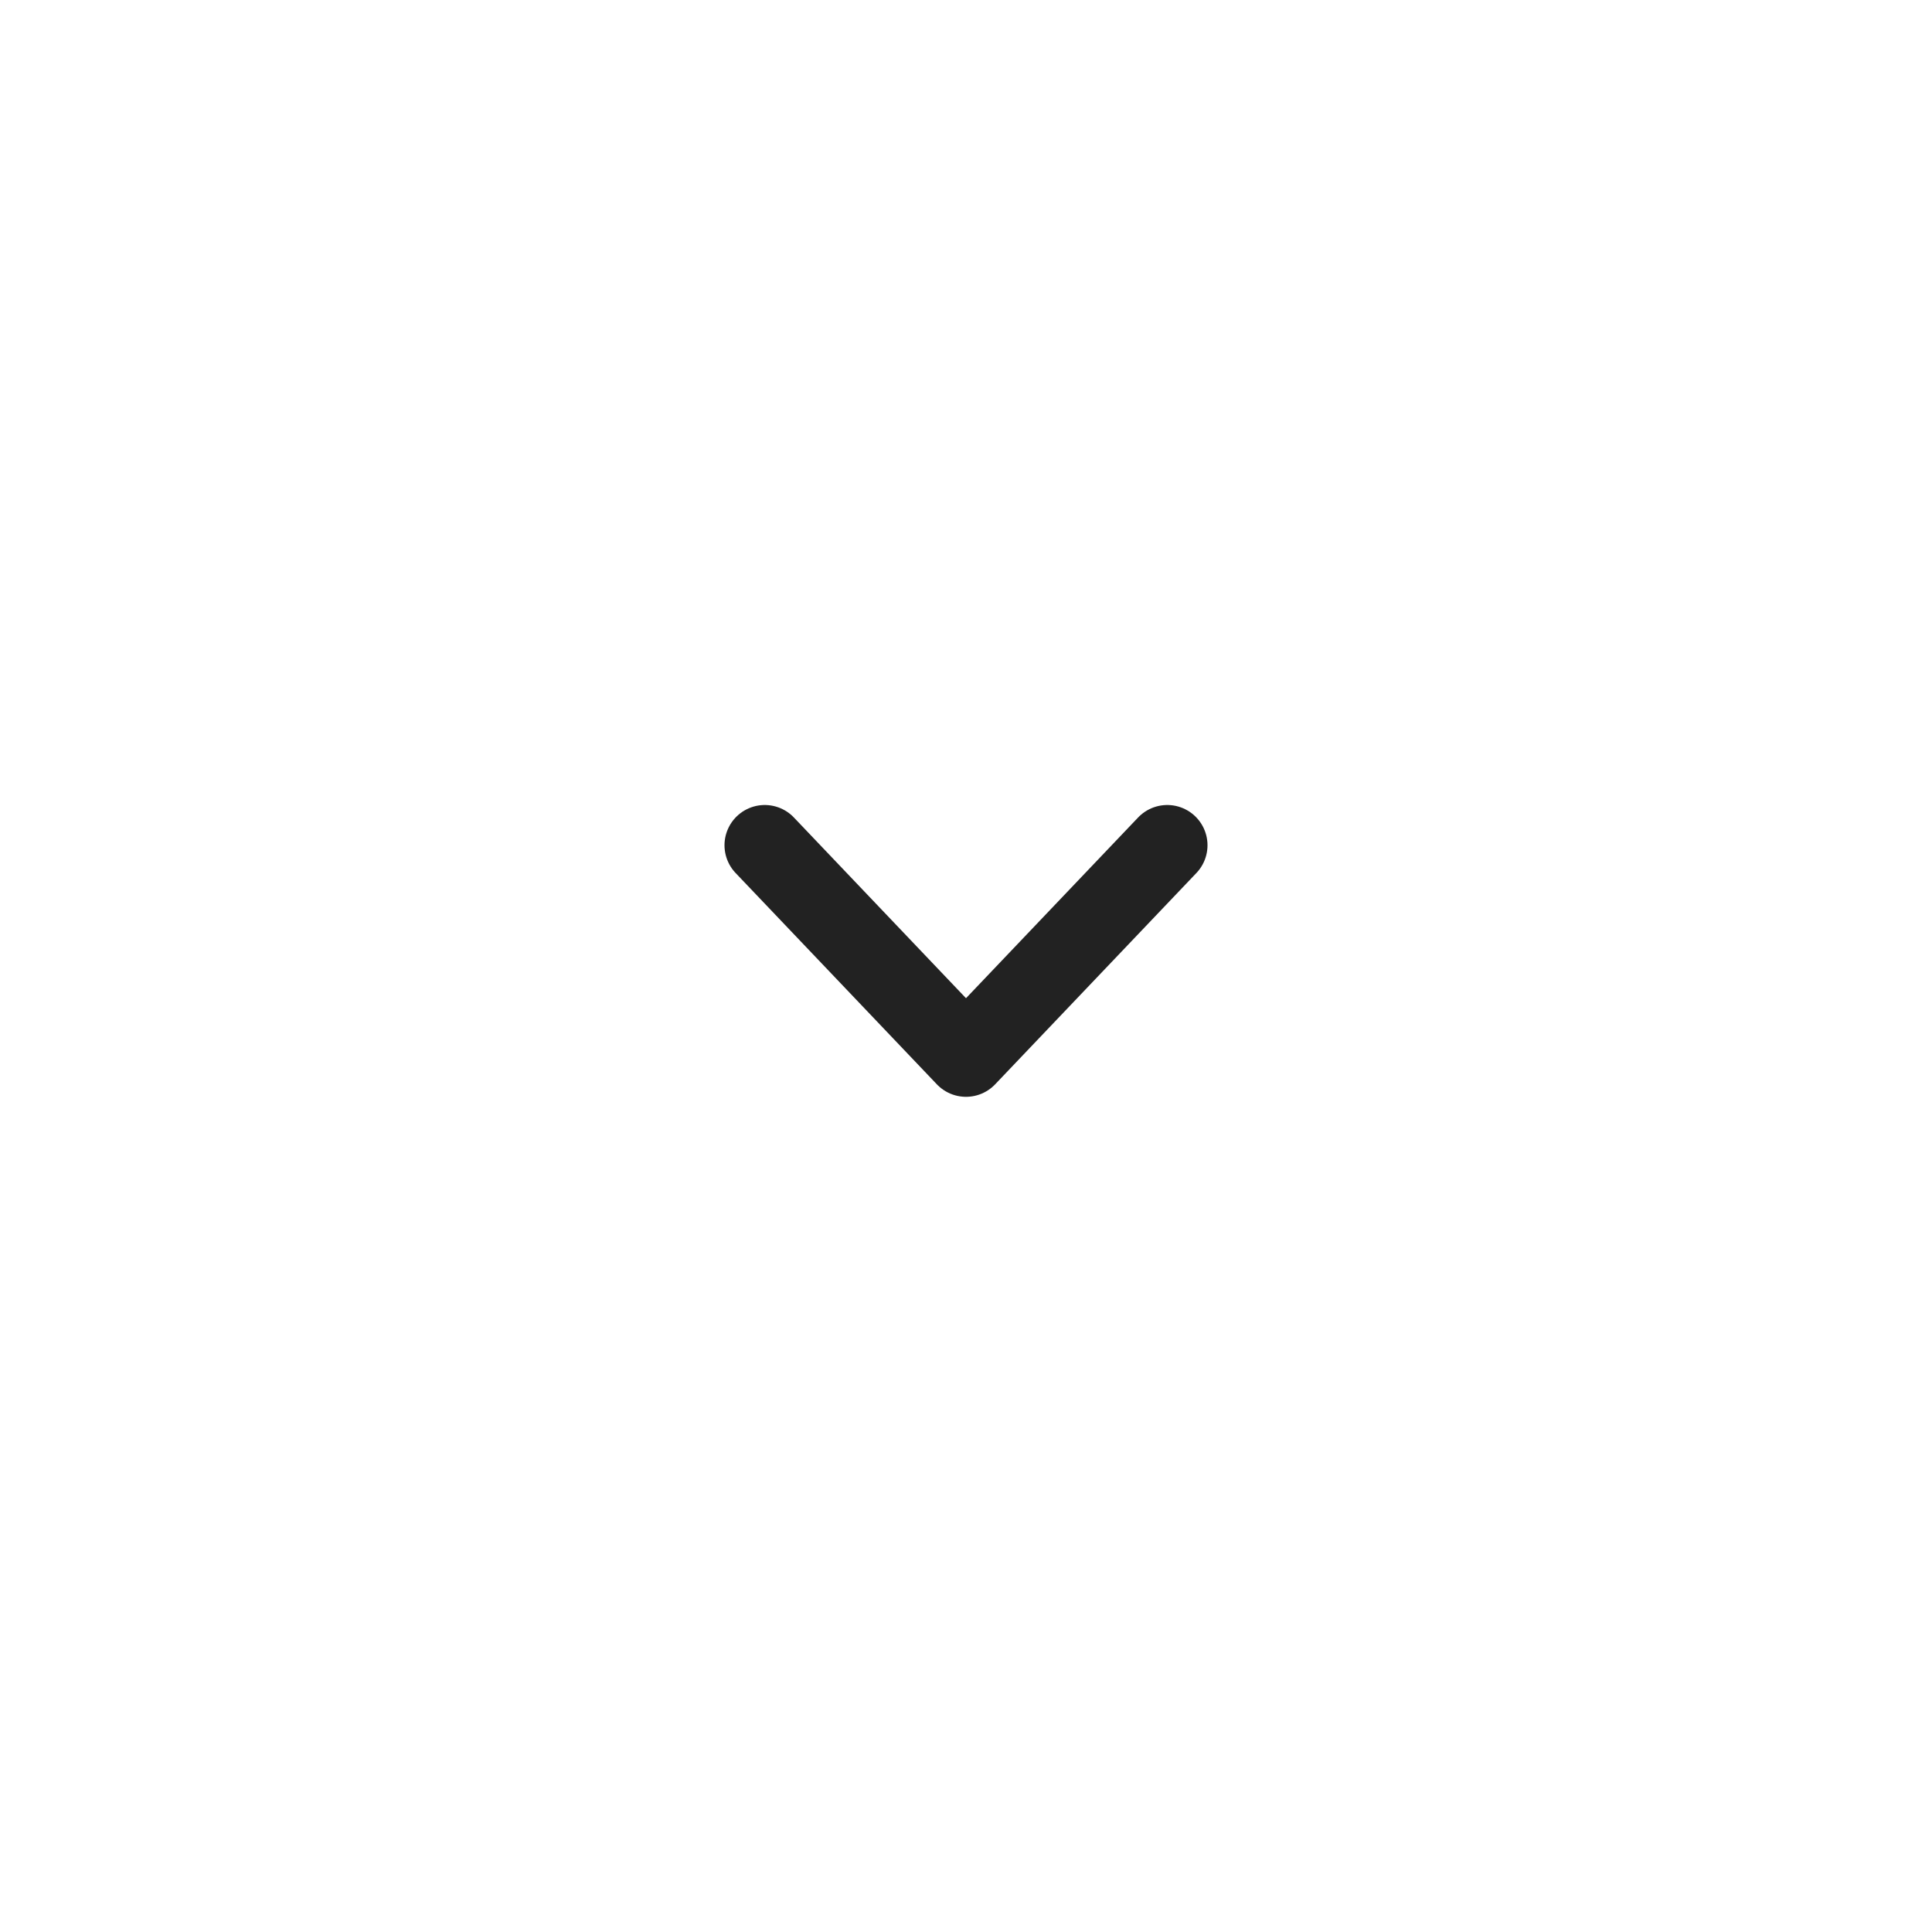
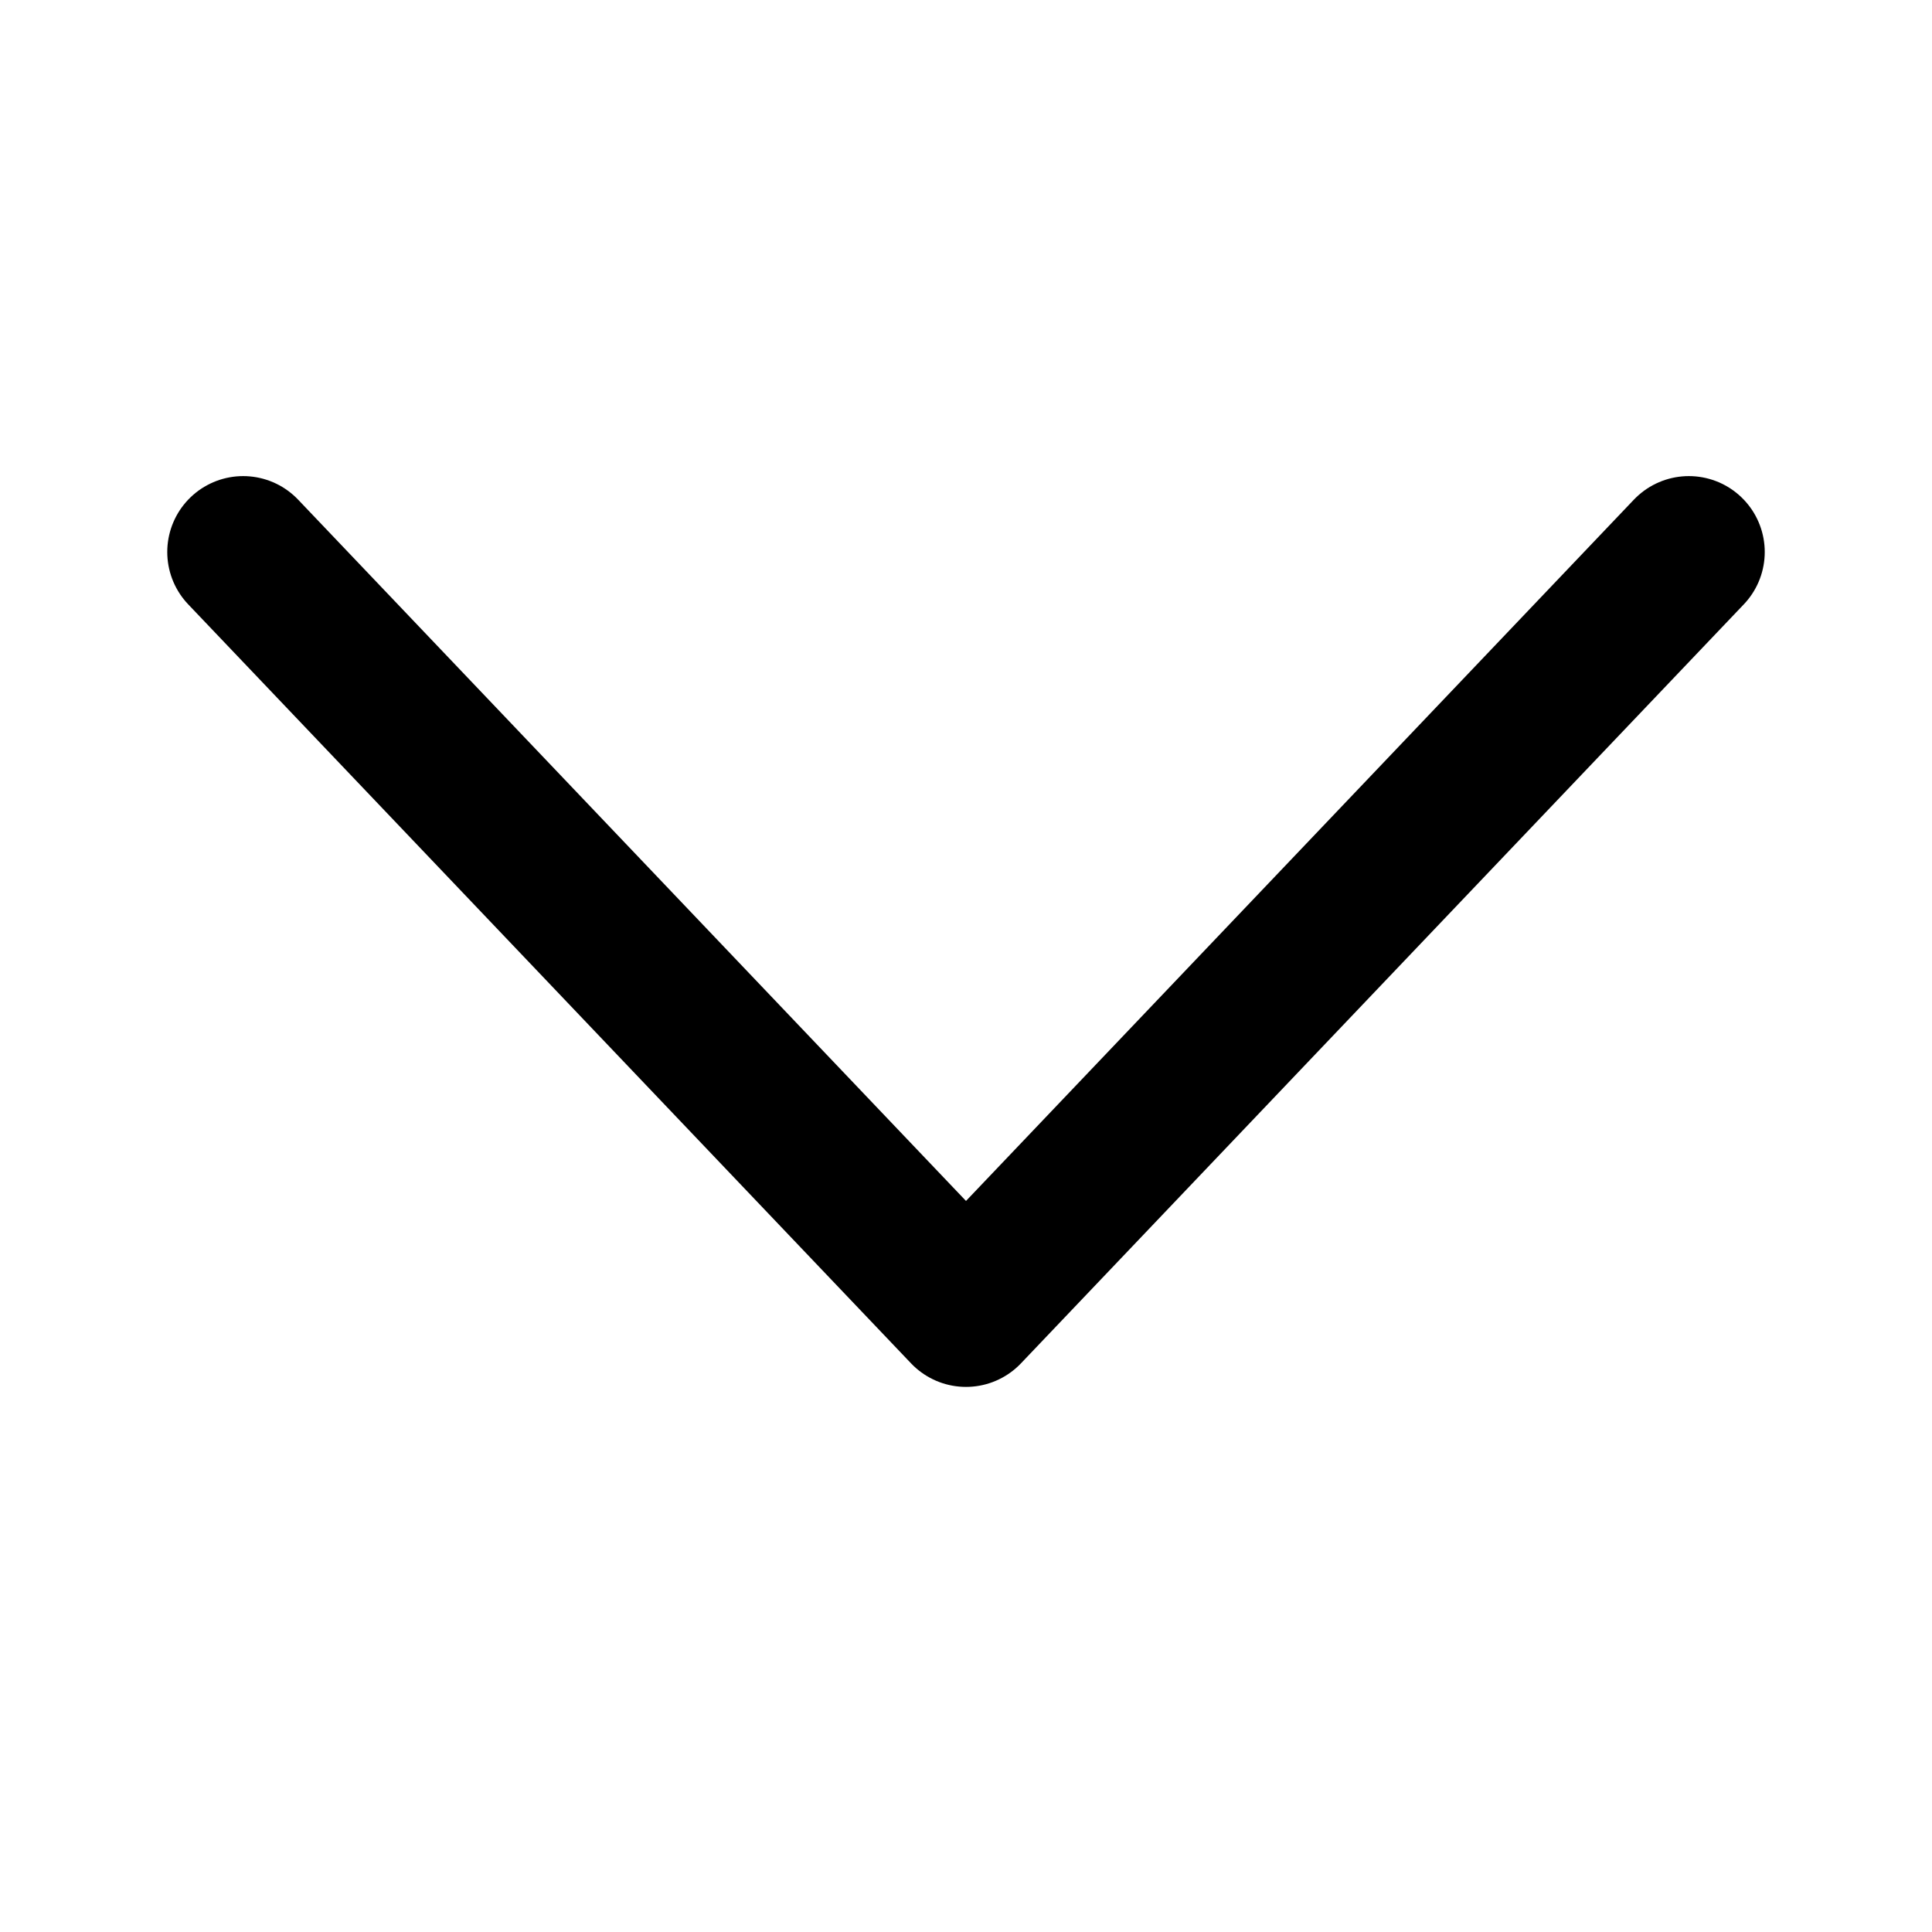
- <svg xmlns="http://www.w3.org/2000/svg" width="48" height="48" viewBox="0 0 48 48" fill="none">
-   <path d="M29 21L24 26.25L19 21" stroke="#222222" stroke-width="2" stroke-linecap="round" stroke-linejoin="round" />
+ <svg xmlns="http://www.w3.org/2000/svg" width="28" height="28" viewBox="0 0 28 28" fill="none">
+   <path d="M24.476 8L14 19L3.524 8" stroke="currentColor" stroke-width="2.2" stroke-linecap="round" stroke-linejoin="round" />
</svg>
